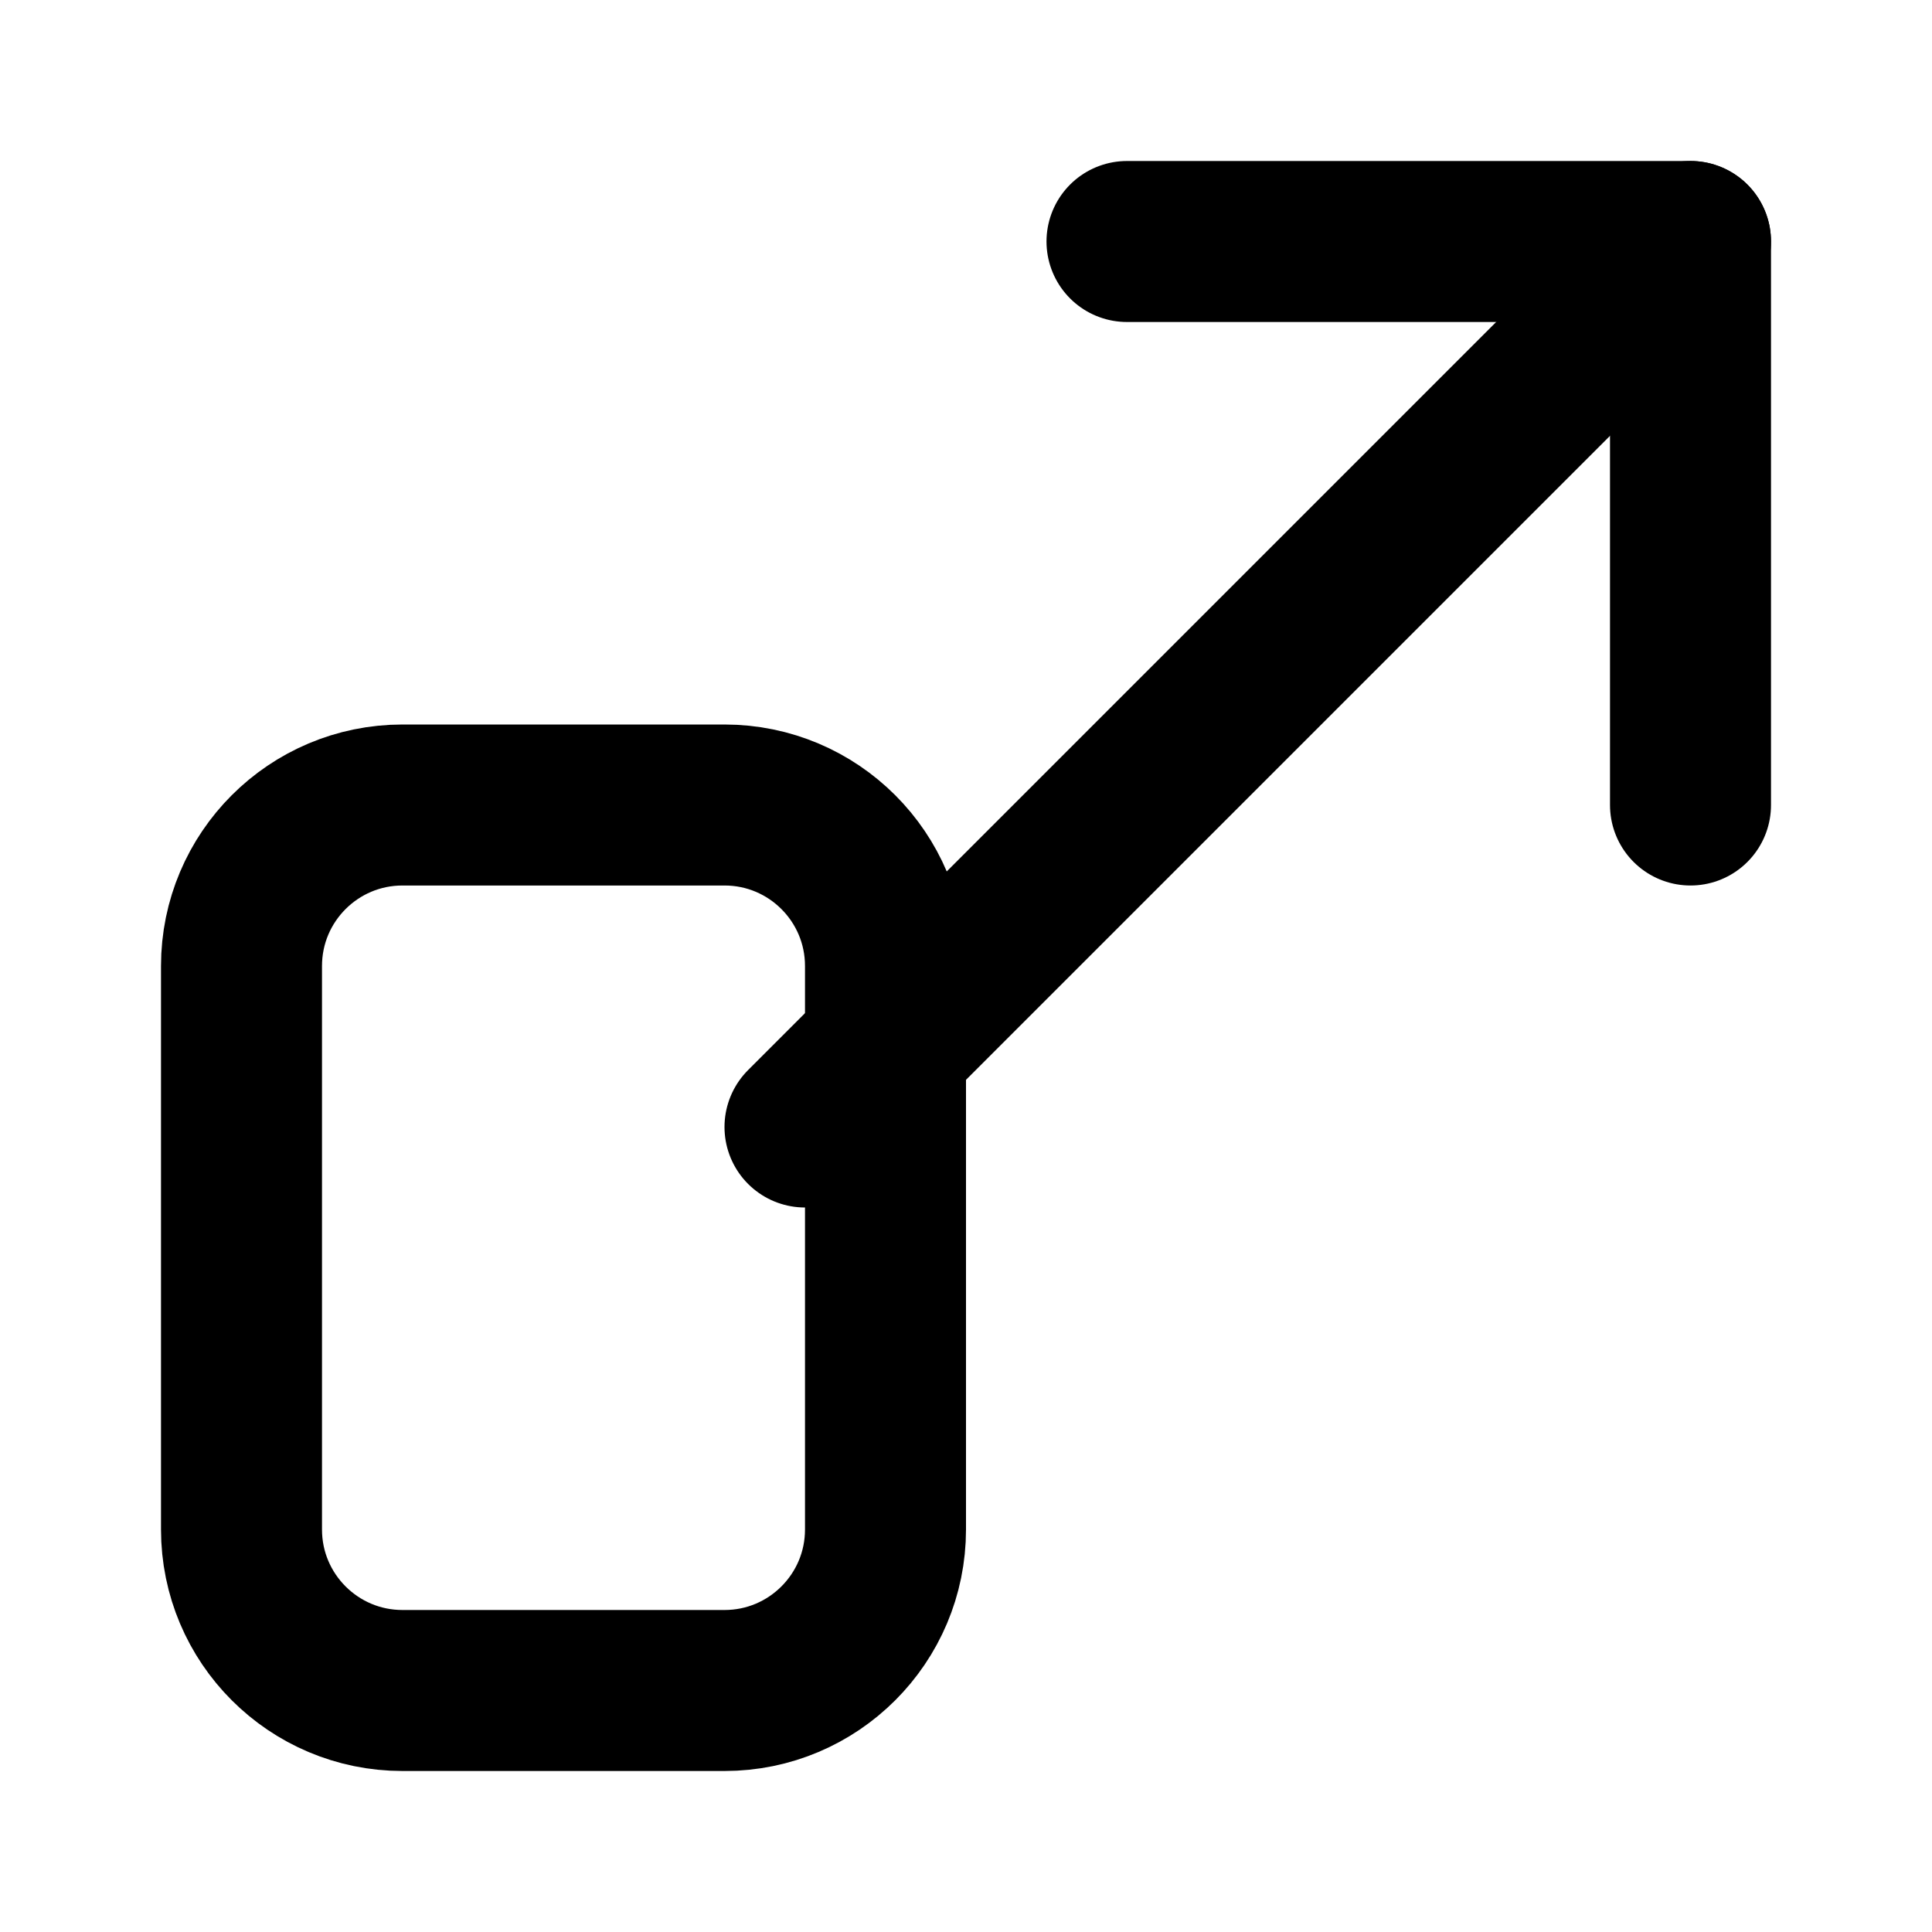
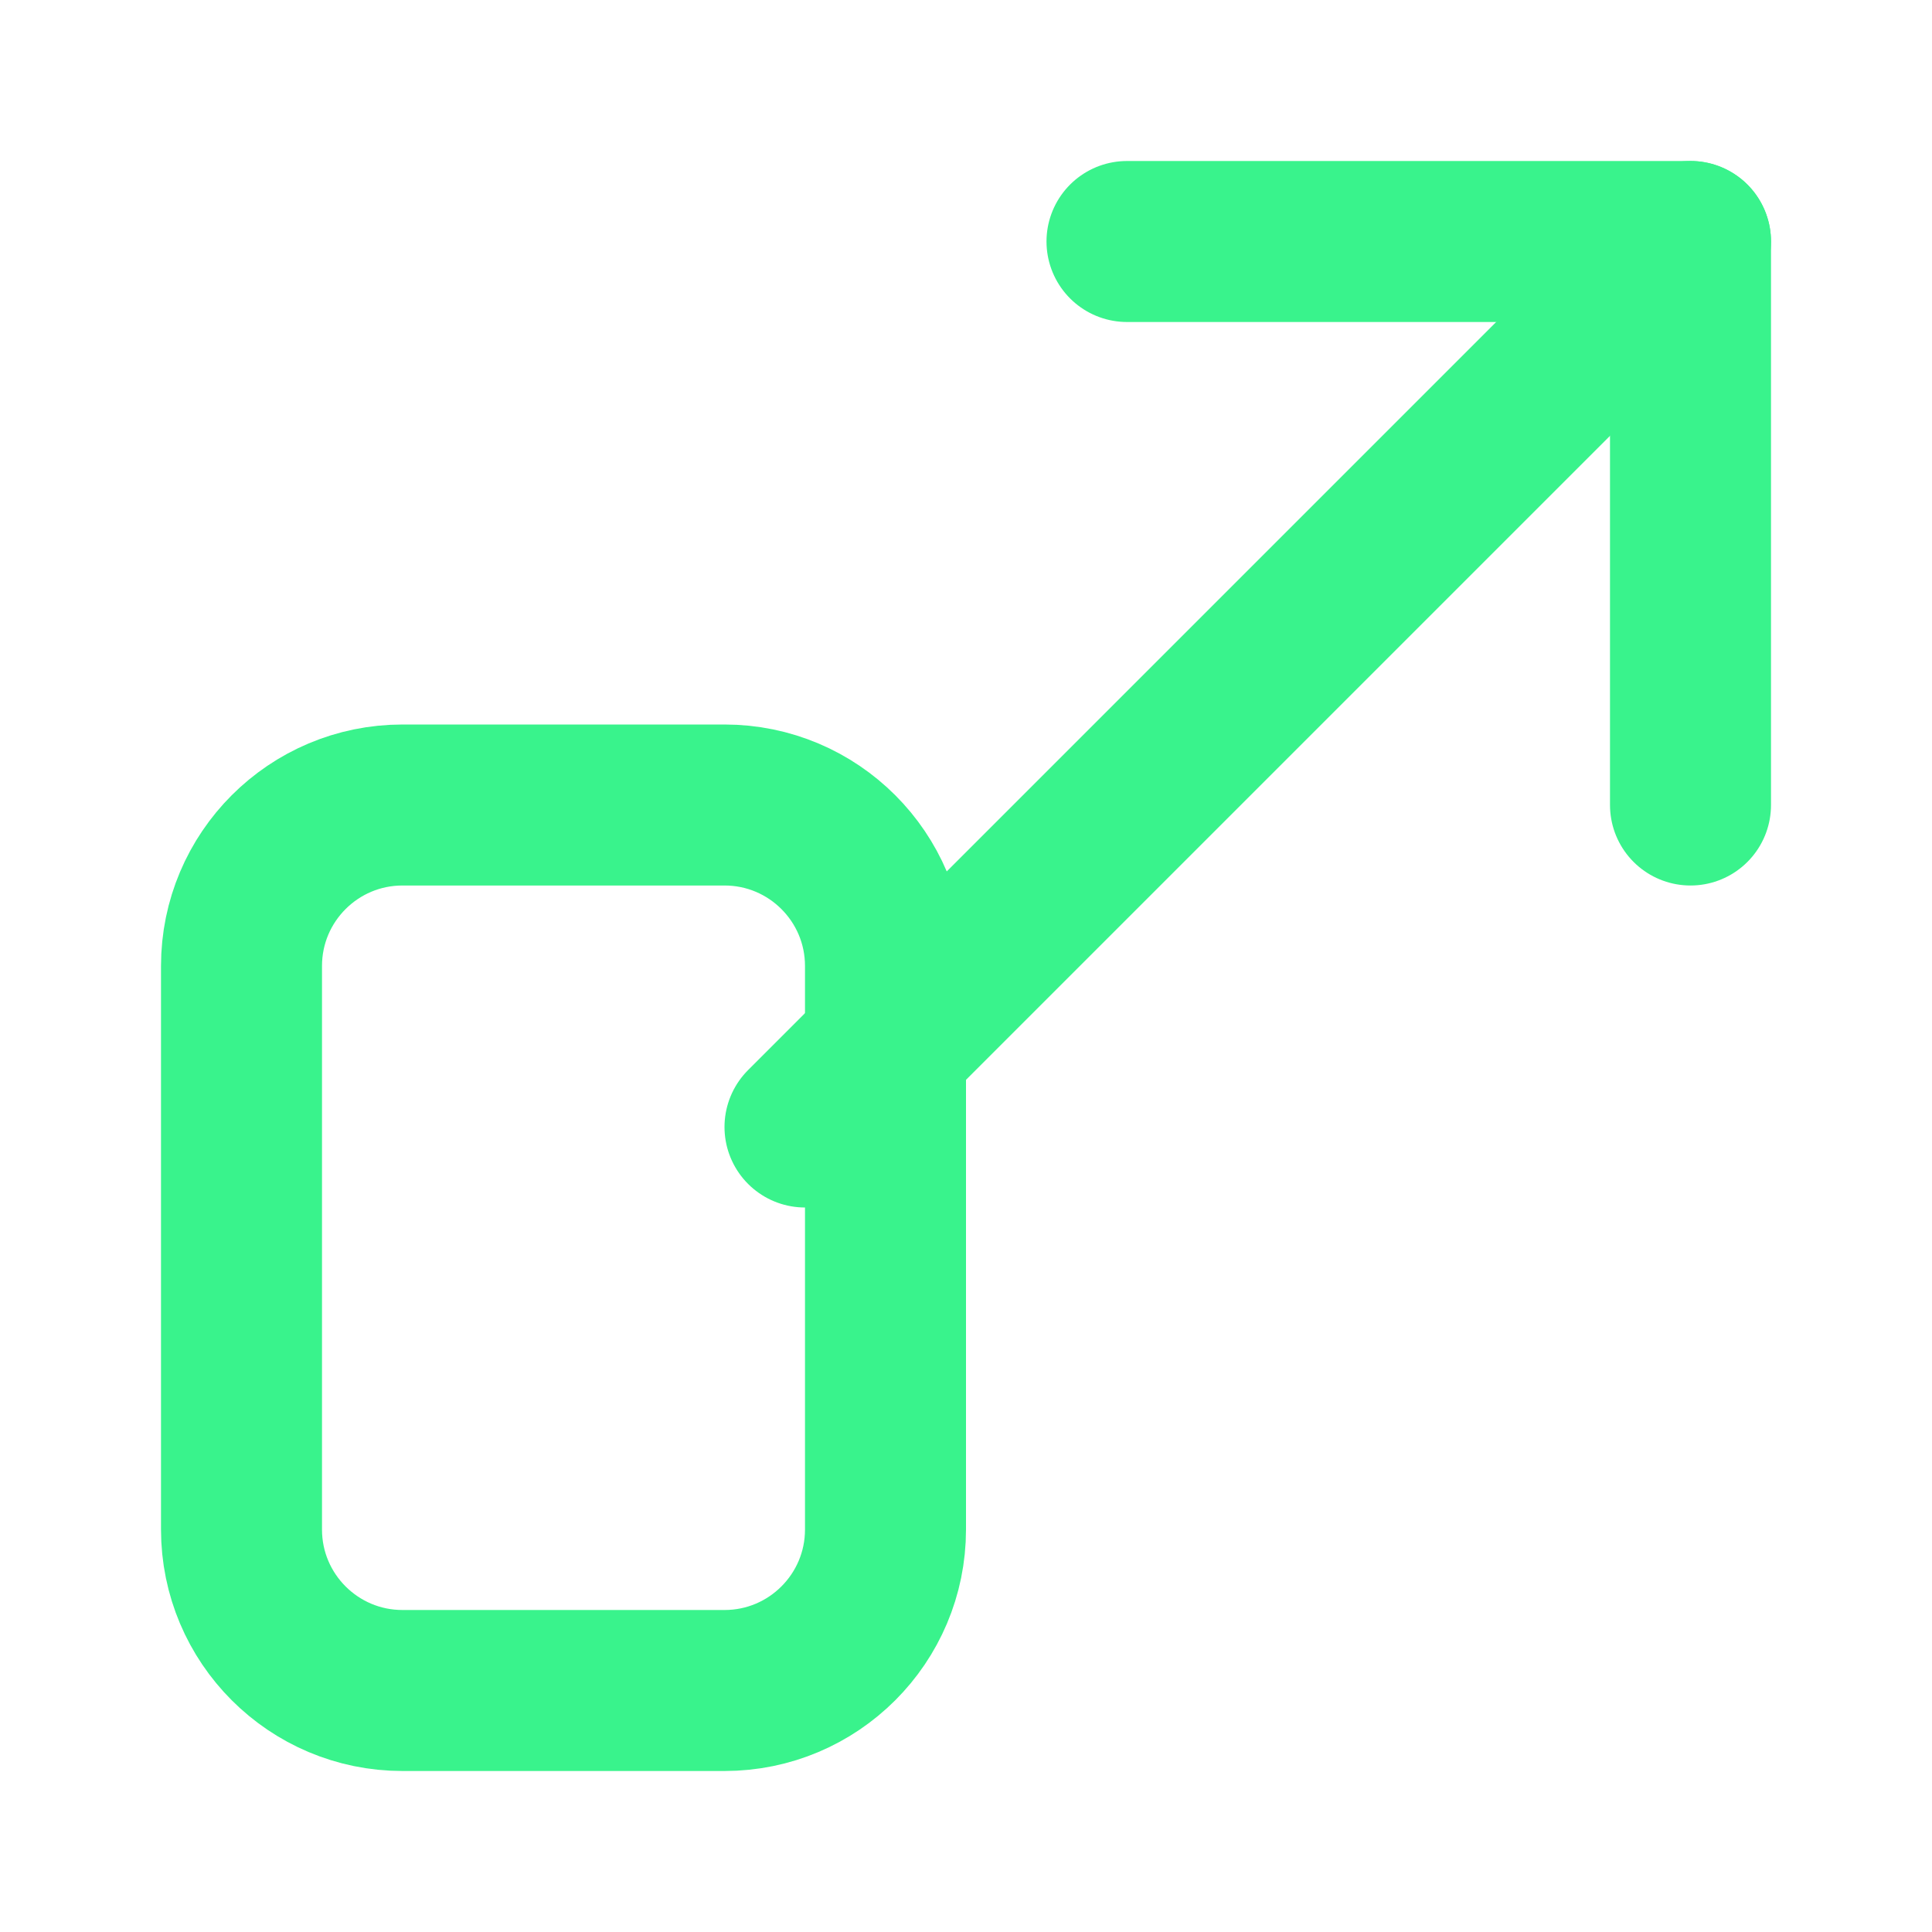
- <svg xmlns="http://www.w3.org/2000/svg" viewBox="0 0 24 24" stroke="currentColor" fill="none" stroke-width="2" stroke-linecap="round" stroke-linejoin="round">
+ <svg xmlns="http://www.w3.org/2000/svg" viewBox="0 0 24 24" stroke="#39F38C" fill="none" stroke-width="2" stroke-linecap="round" stroke-linejoin="round">
  <path d="M14 3h7v7" />
  <path d="M21 3L10 14" />
  <rect x="3" y="10" width="8" height="11" rx="2" ry="2" />
</svg>
